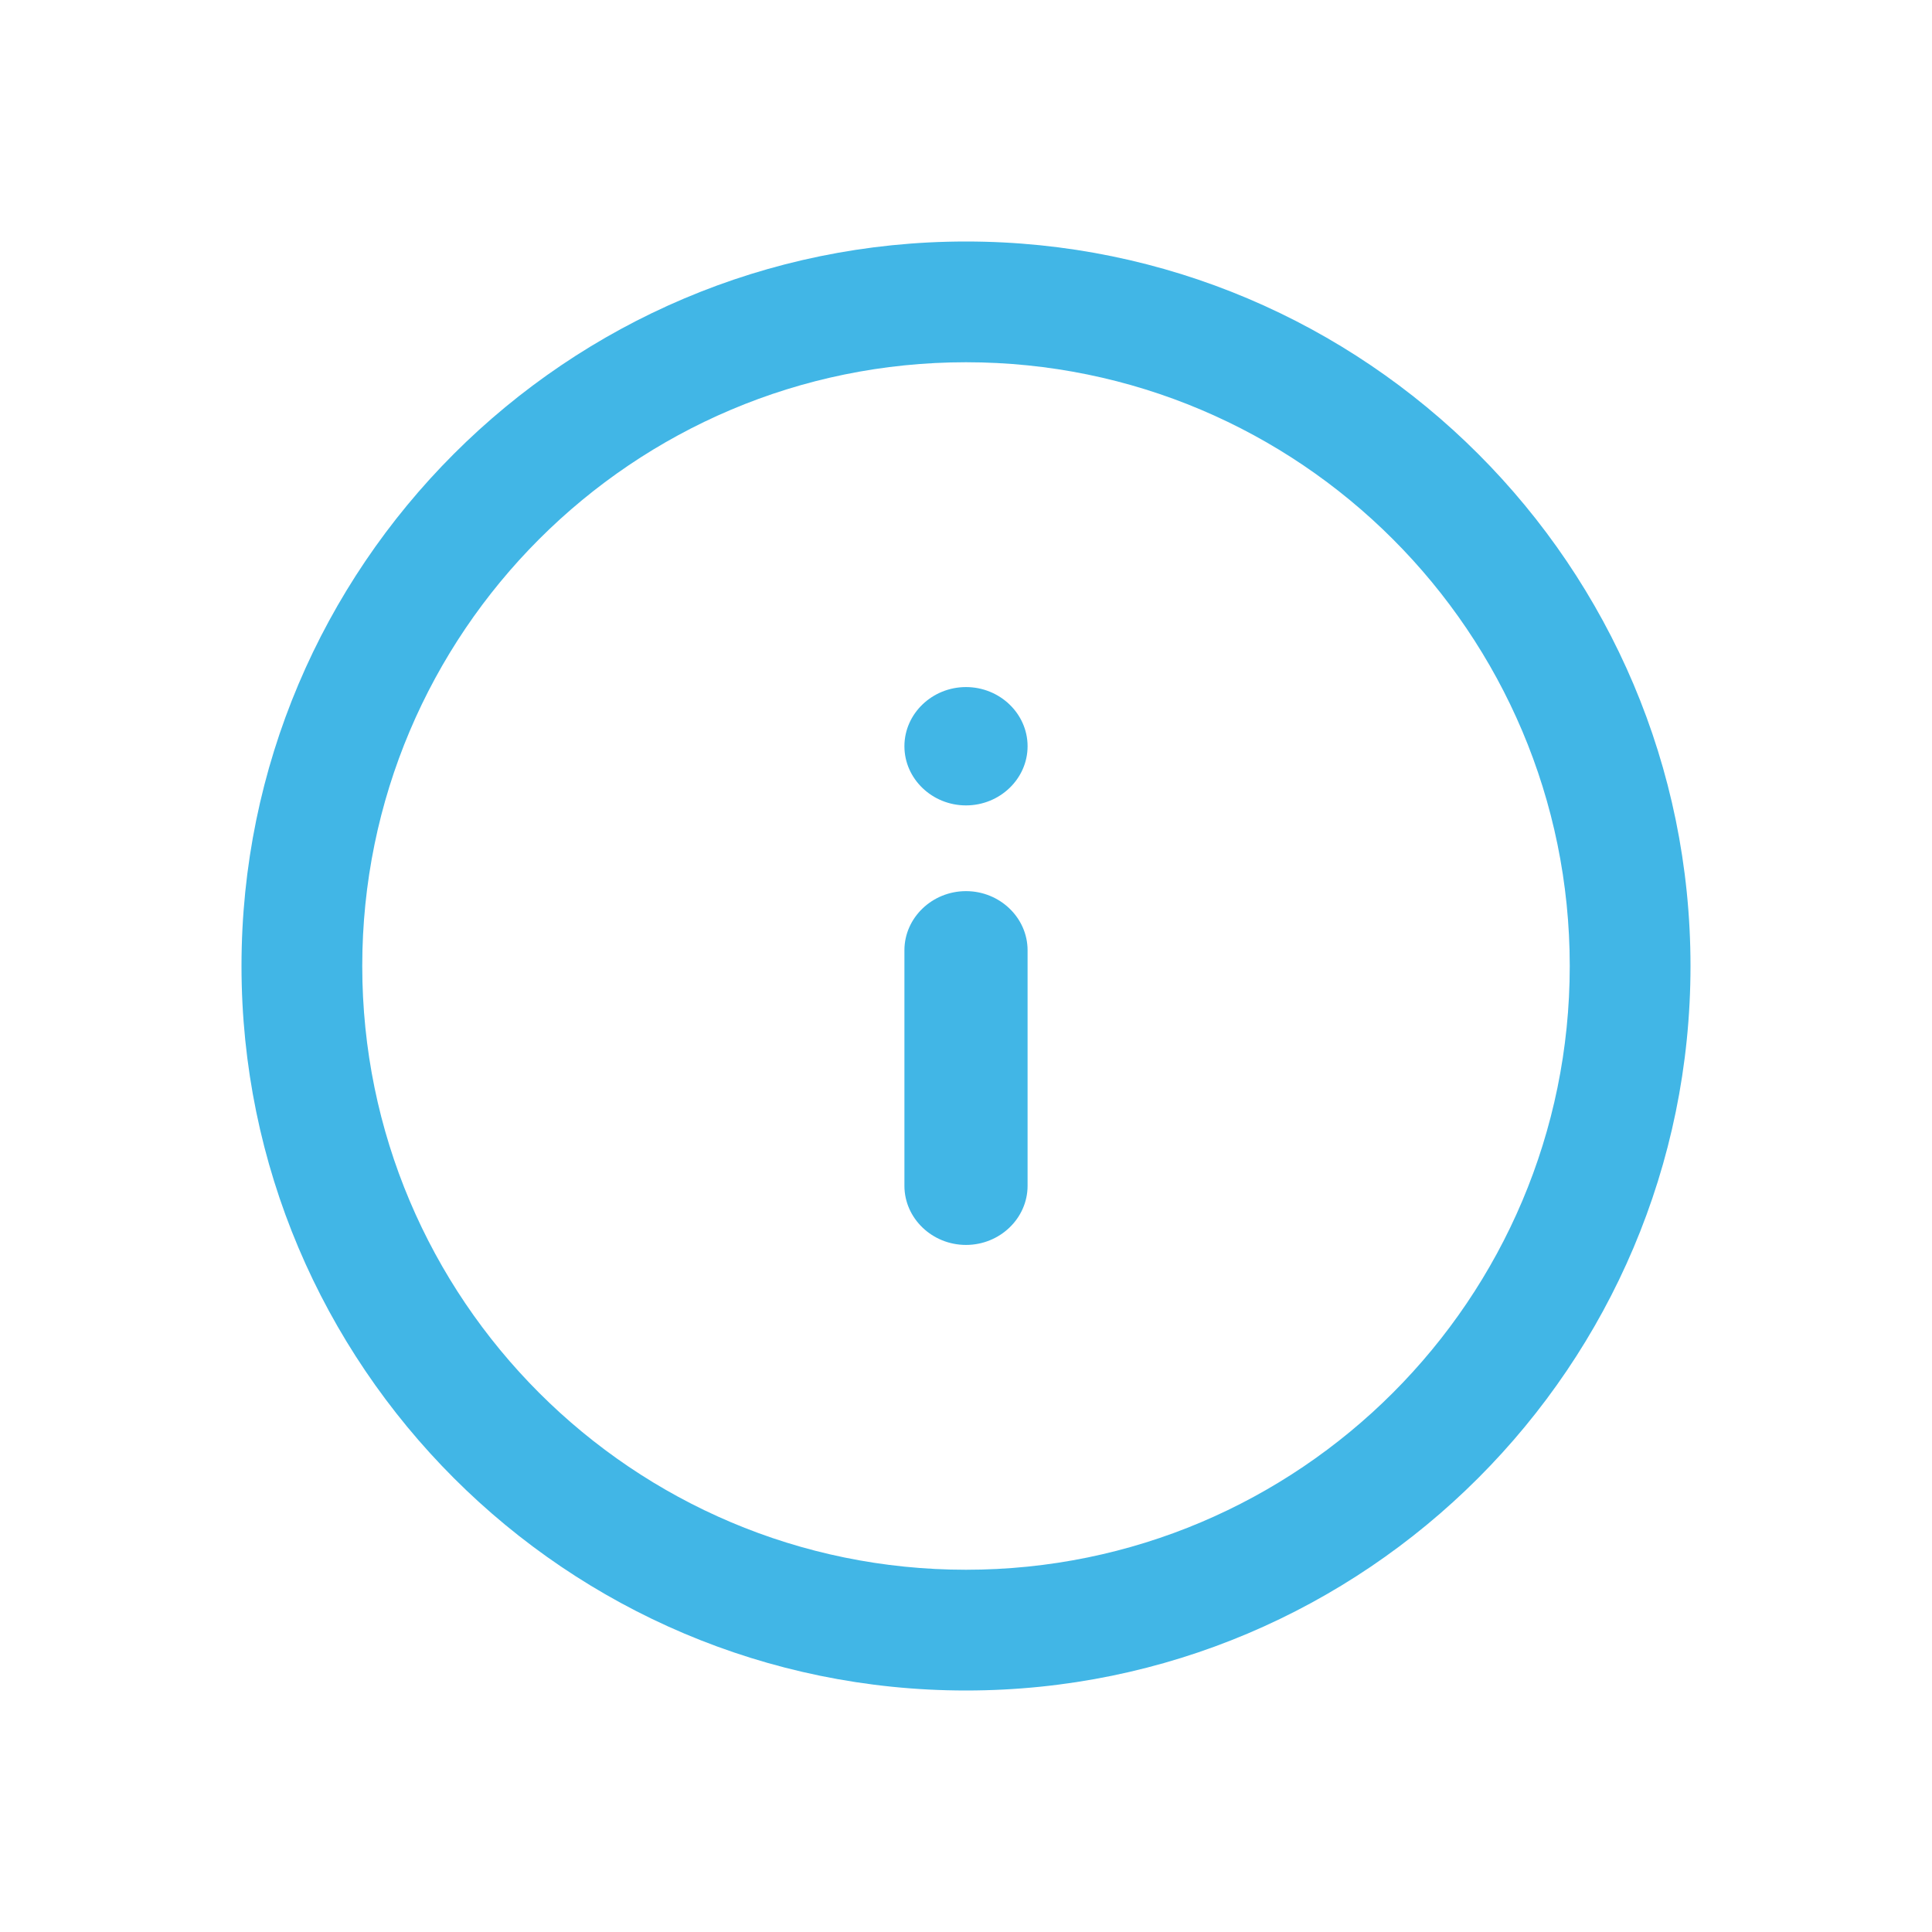
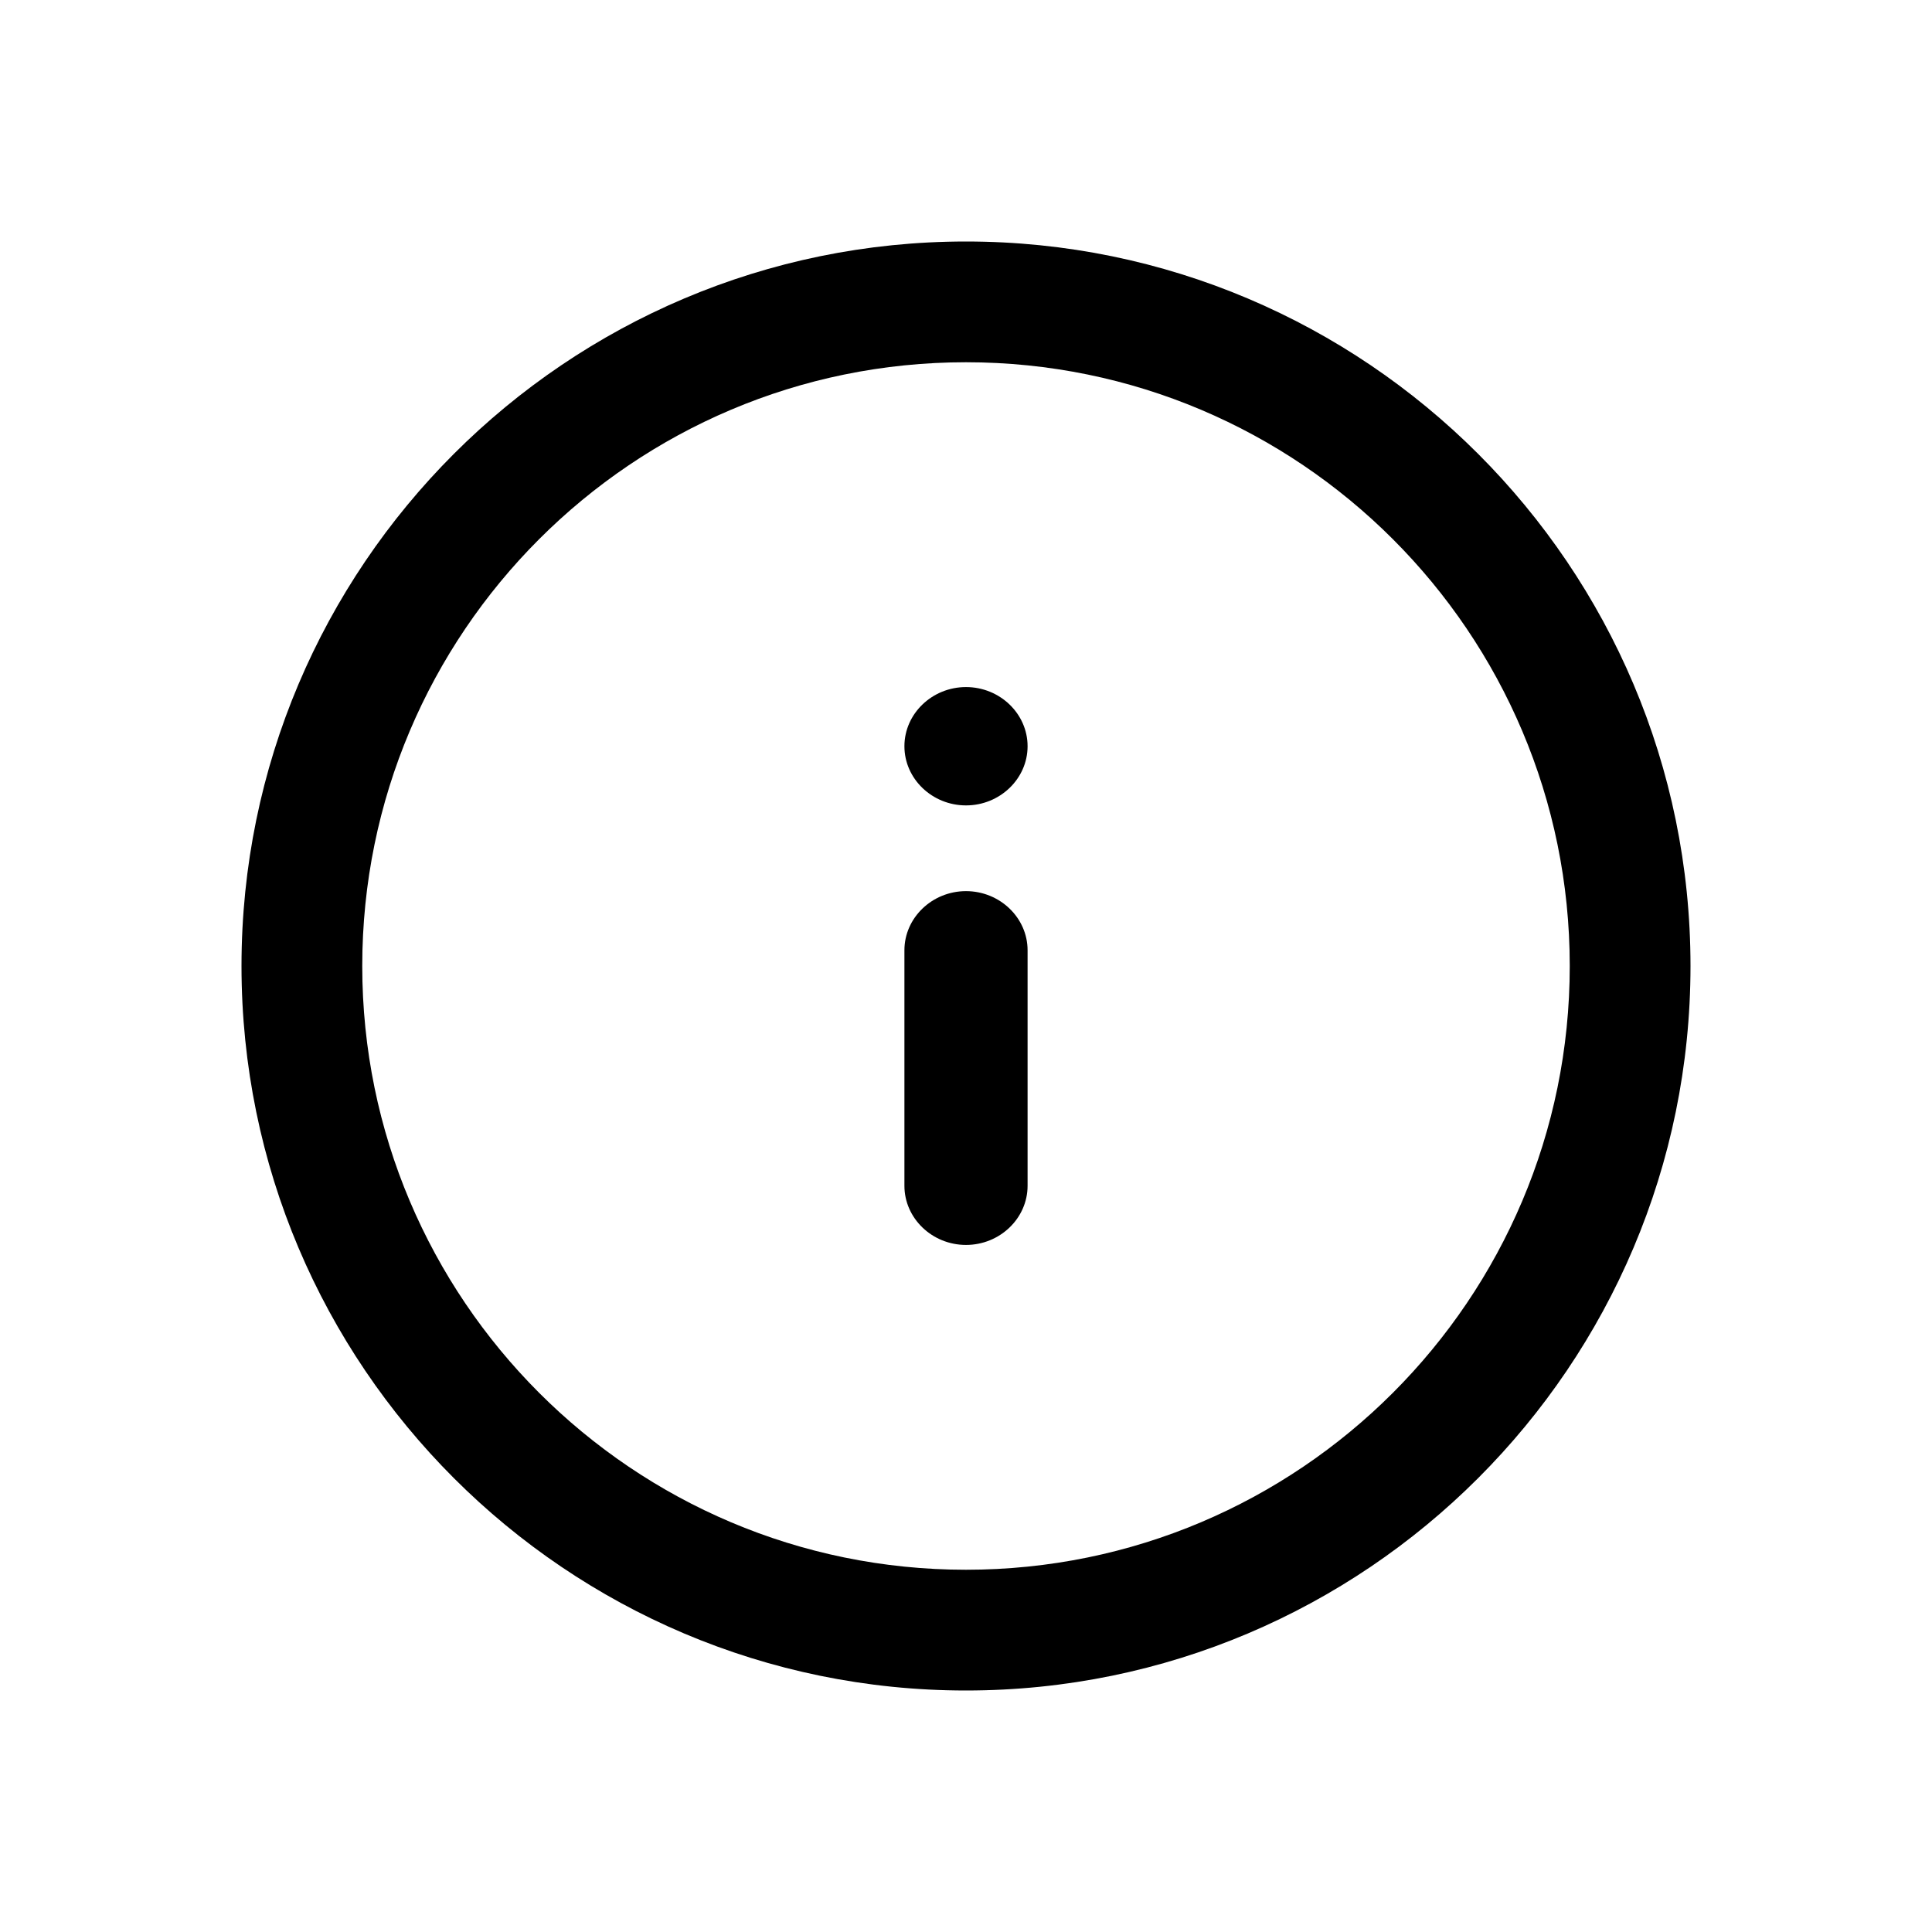
<svg xmlns="http://www.w3.org/2000/svg" id="Layer_1" data-name="Layer 1" viewBox="0 0 16 16">
  <defs>
    <style>
      .cls-1 {
-         fill: #41b6e6;
+         fill: $color-primary3;
        fill-rule: evenodd;
      }
    </style>
  </defs>
  <path class="cls-1" d="M8,2c-3.31,0-6,2.69-6,6s2.69,6,6,6,6-2.69,6-6-2.69-6-6-6ZM8,13c-2.76,0-5-2.24-5-5s2.24-5,5-5,5,2.24,5,5-2.24,5-5,5Z" />
  <path class="cls-1" d="M8,7.38c-.28,0-.51.22-.51.49v1.95c0,.27.23.49.51.49s.51-.22.51-.49v-1.95c0-.27-.23-.49-.51-.49Z" />
  <path class="cls-1" d="M8,5.69h0c-.28,0-.51.22-.51.49s.23.49.51.49h0c.28,0,.51-.22.51-.49s-.23-.49-.51-.49Z" />
</svg>
